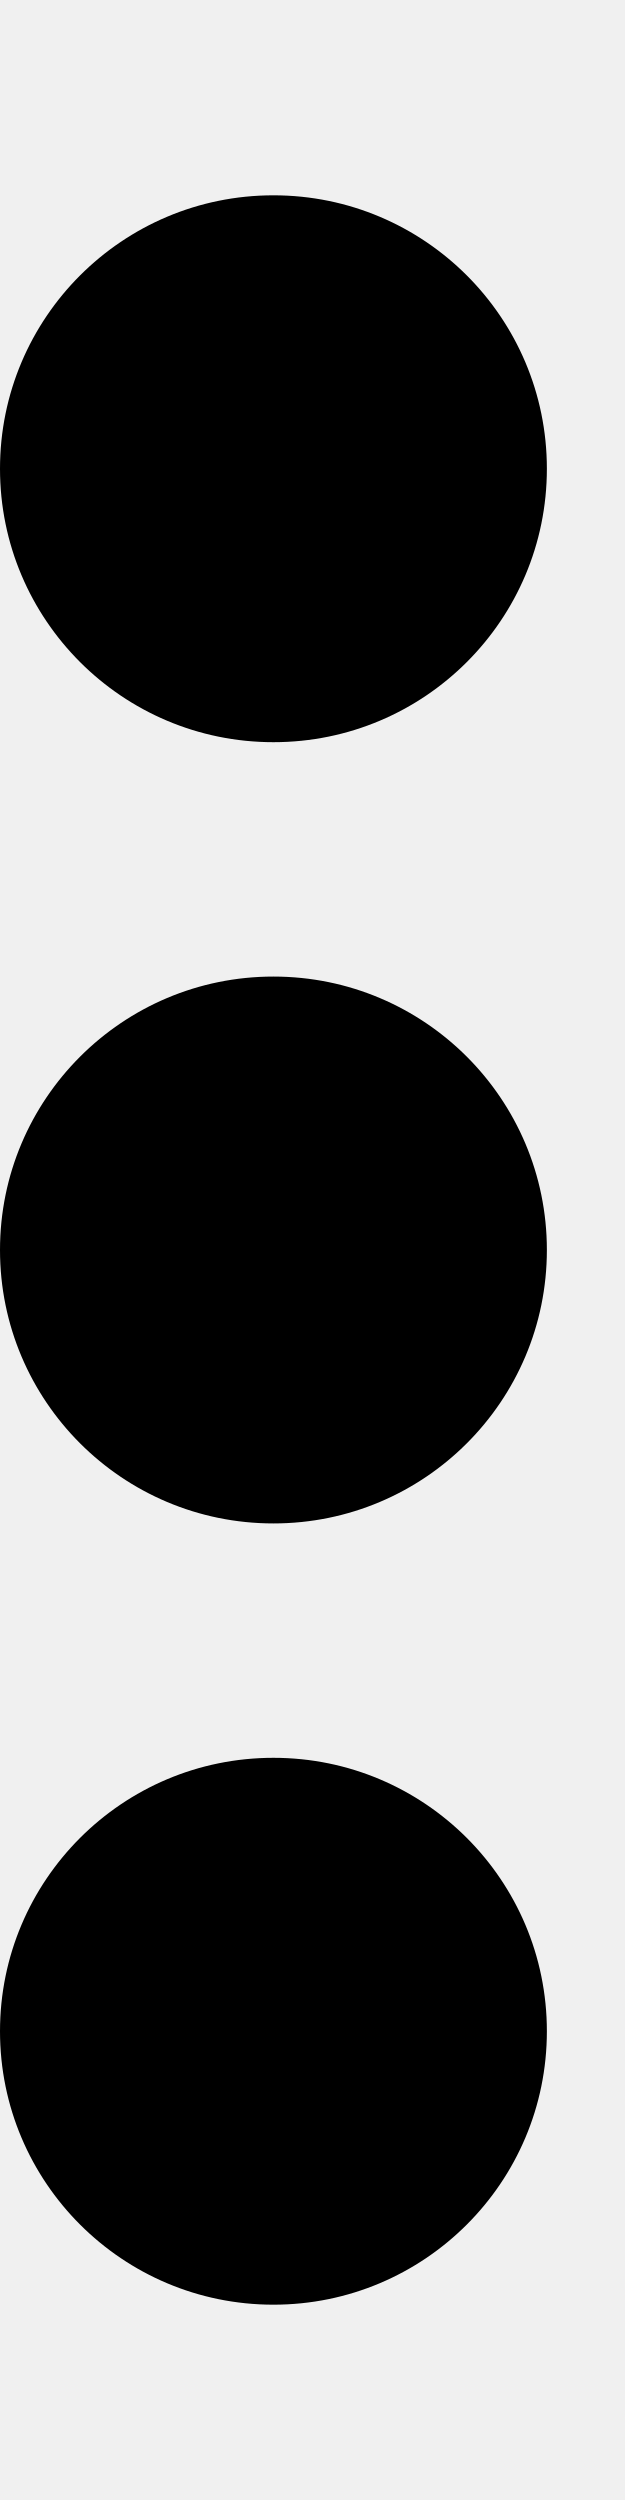
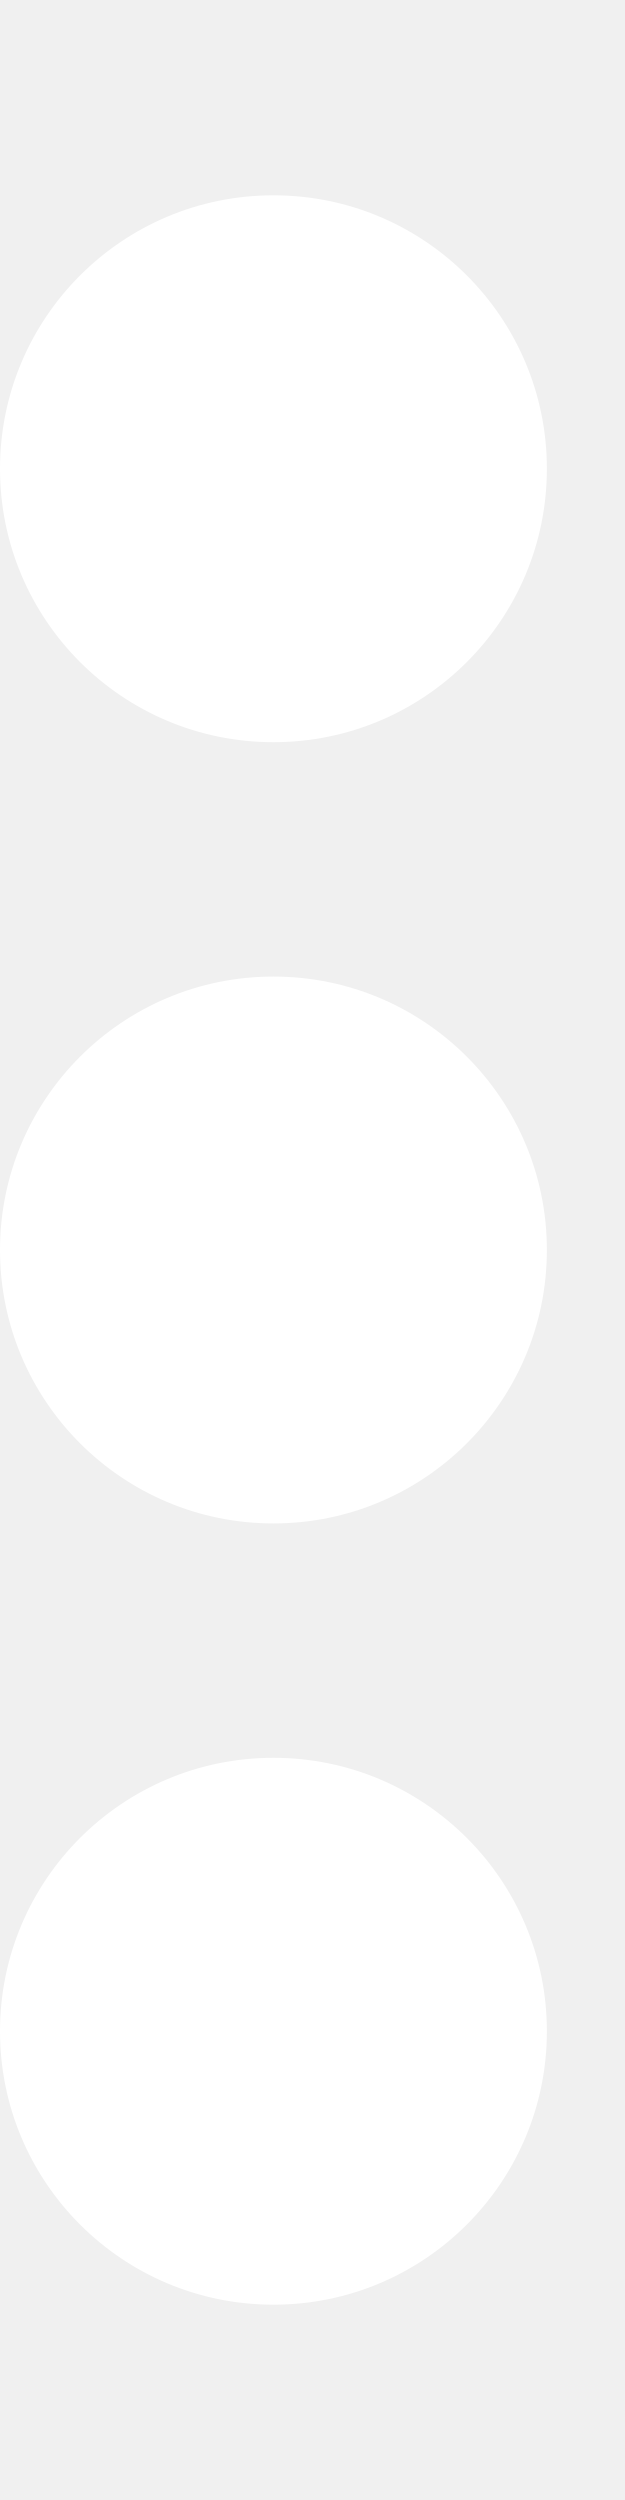
<svg xmlns="http://www.w3.org/2000/svg" viewBox="0 0 128 512">
-   <path d="M56 472a56 56 0 1 1 0-112 56 56 0 1 1 0 112zm0-160a56 56 0 1 1 0-112 56 56 0 1 1 0 112zM0 96a56 56 0 1 1 112 0A56 56 0 1 1 0 96z" />
+   <path d="M56 472a56 56 0 1 1 0-112 56 56 0 1 1 0 112zm0-160a56 56 0 1 1 0-112 56 56 0 1 1 0 112zM0 96a56 56 0 1 1 112 0A56 56 0 1 1 0 96z" fill="white" />
</svg>
